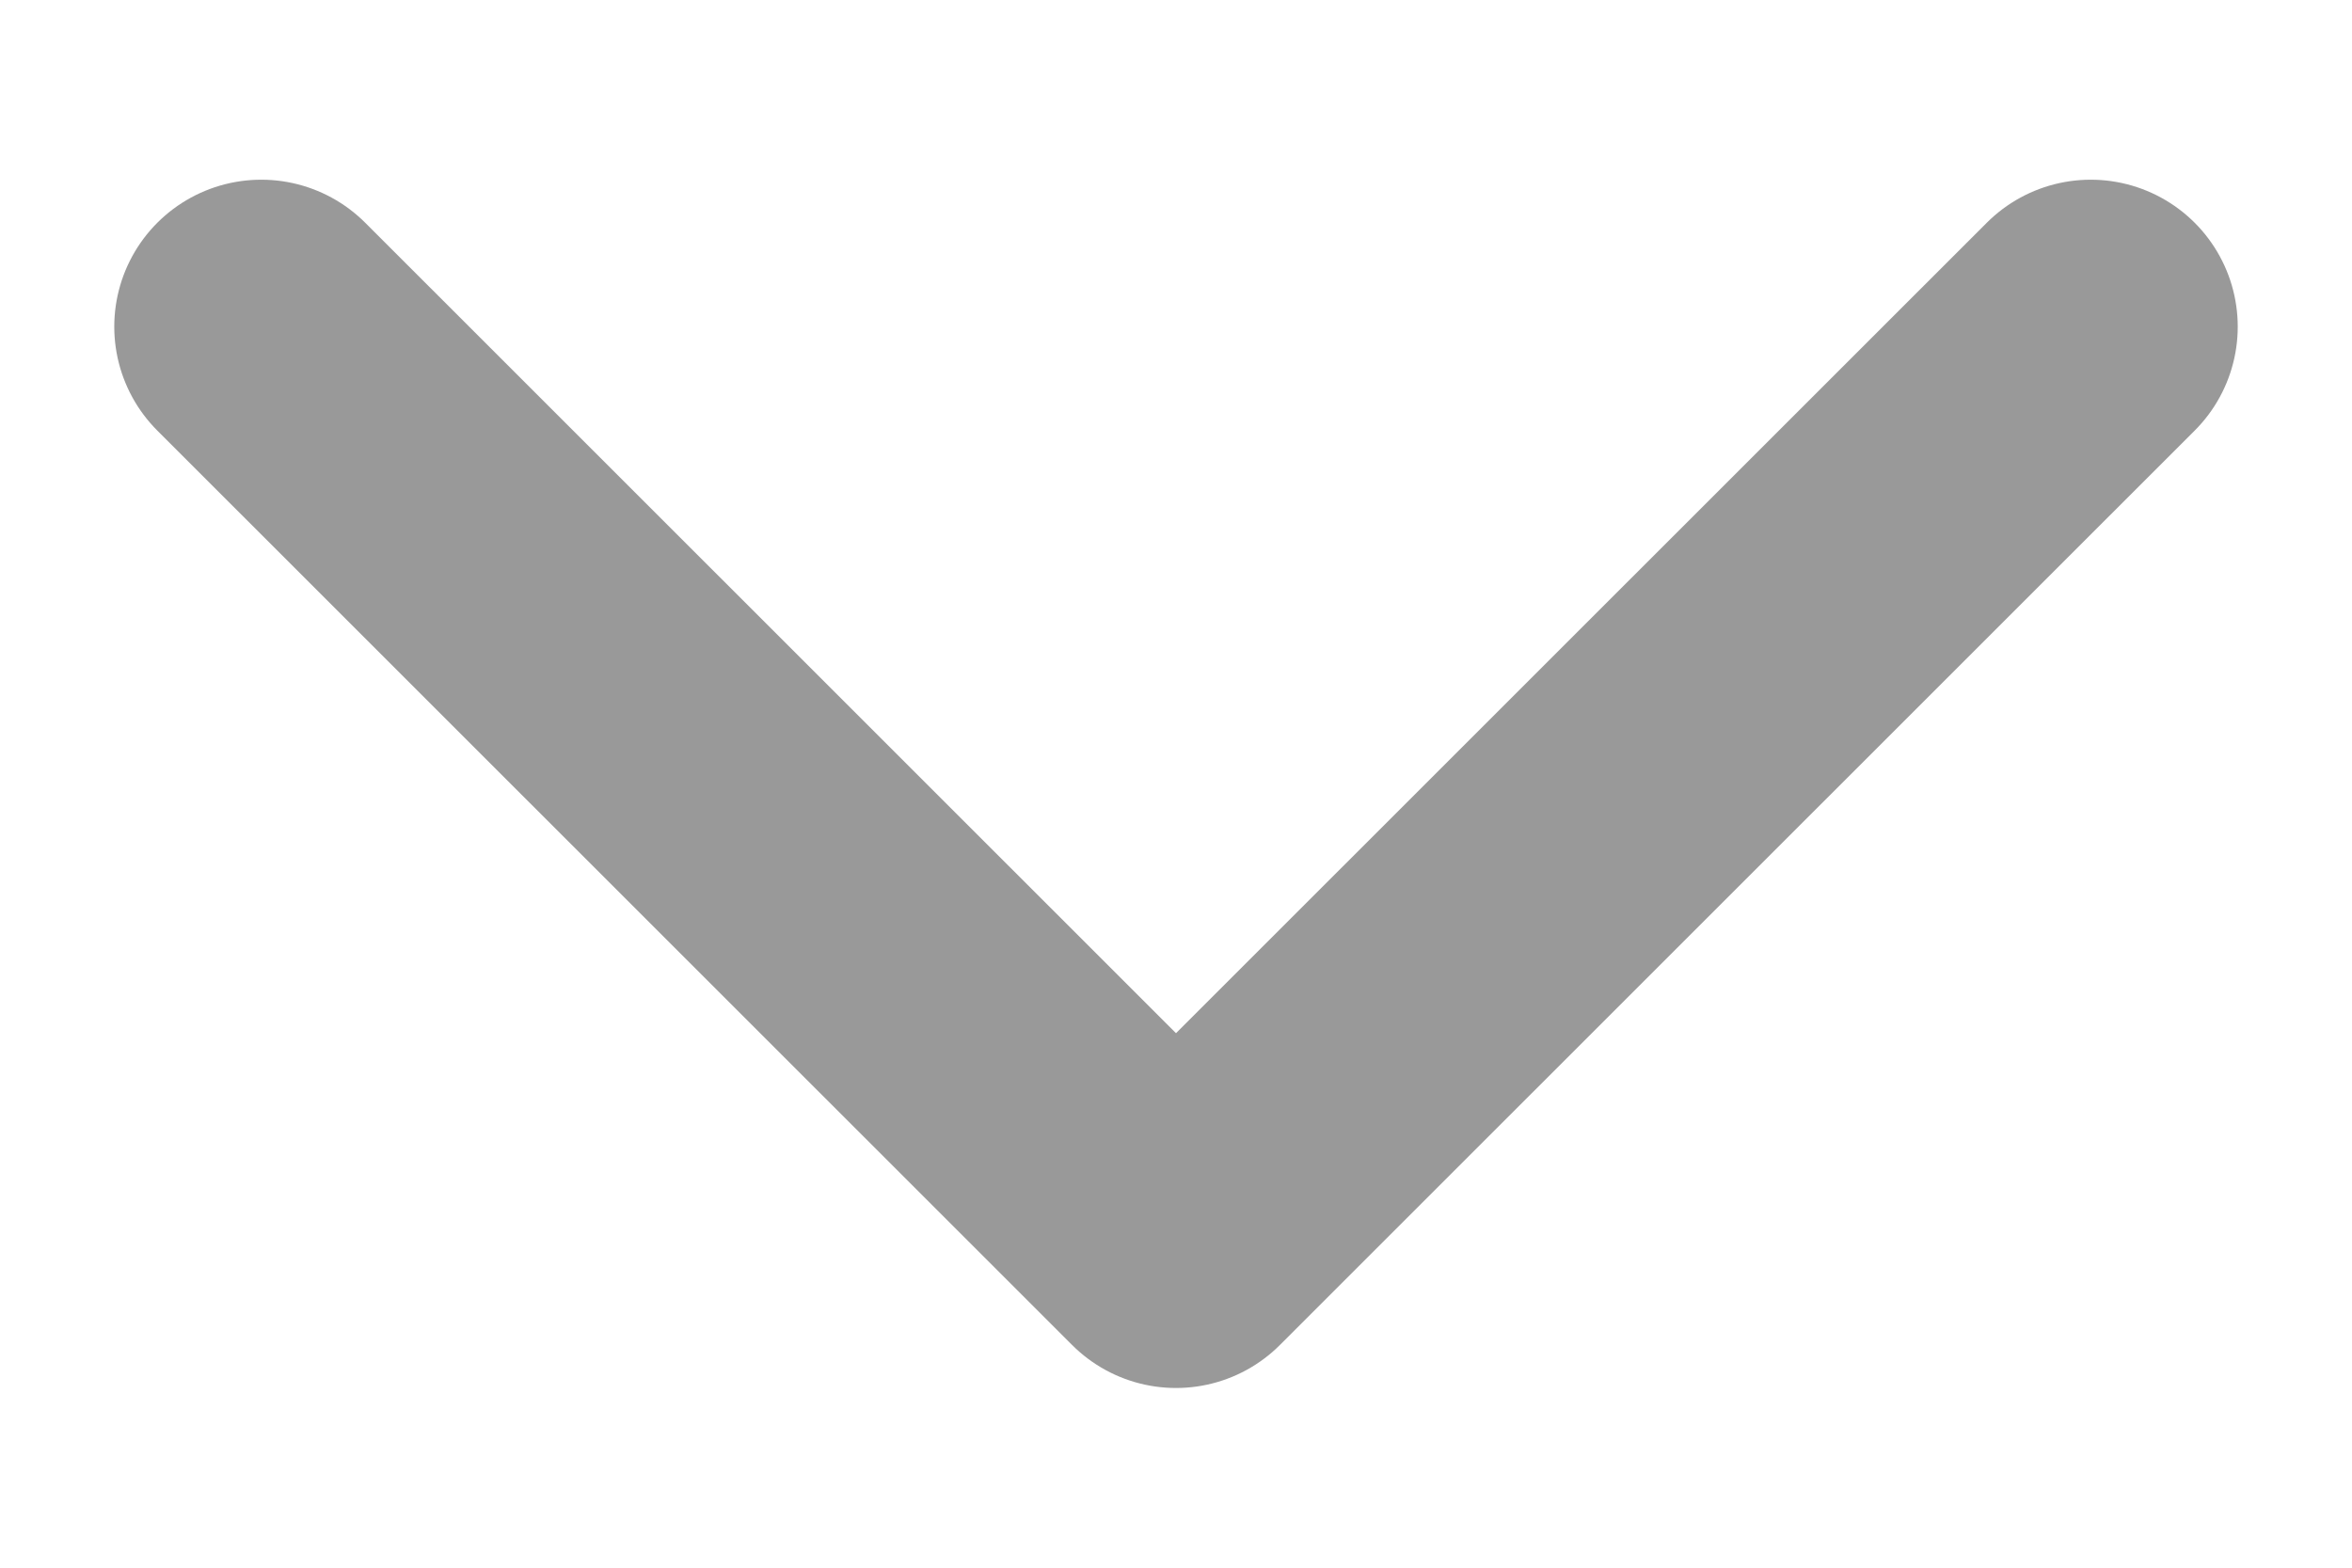
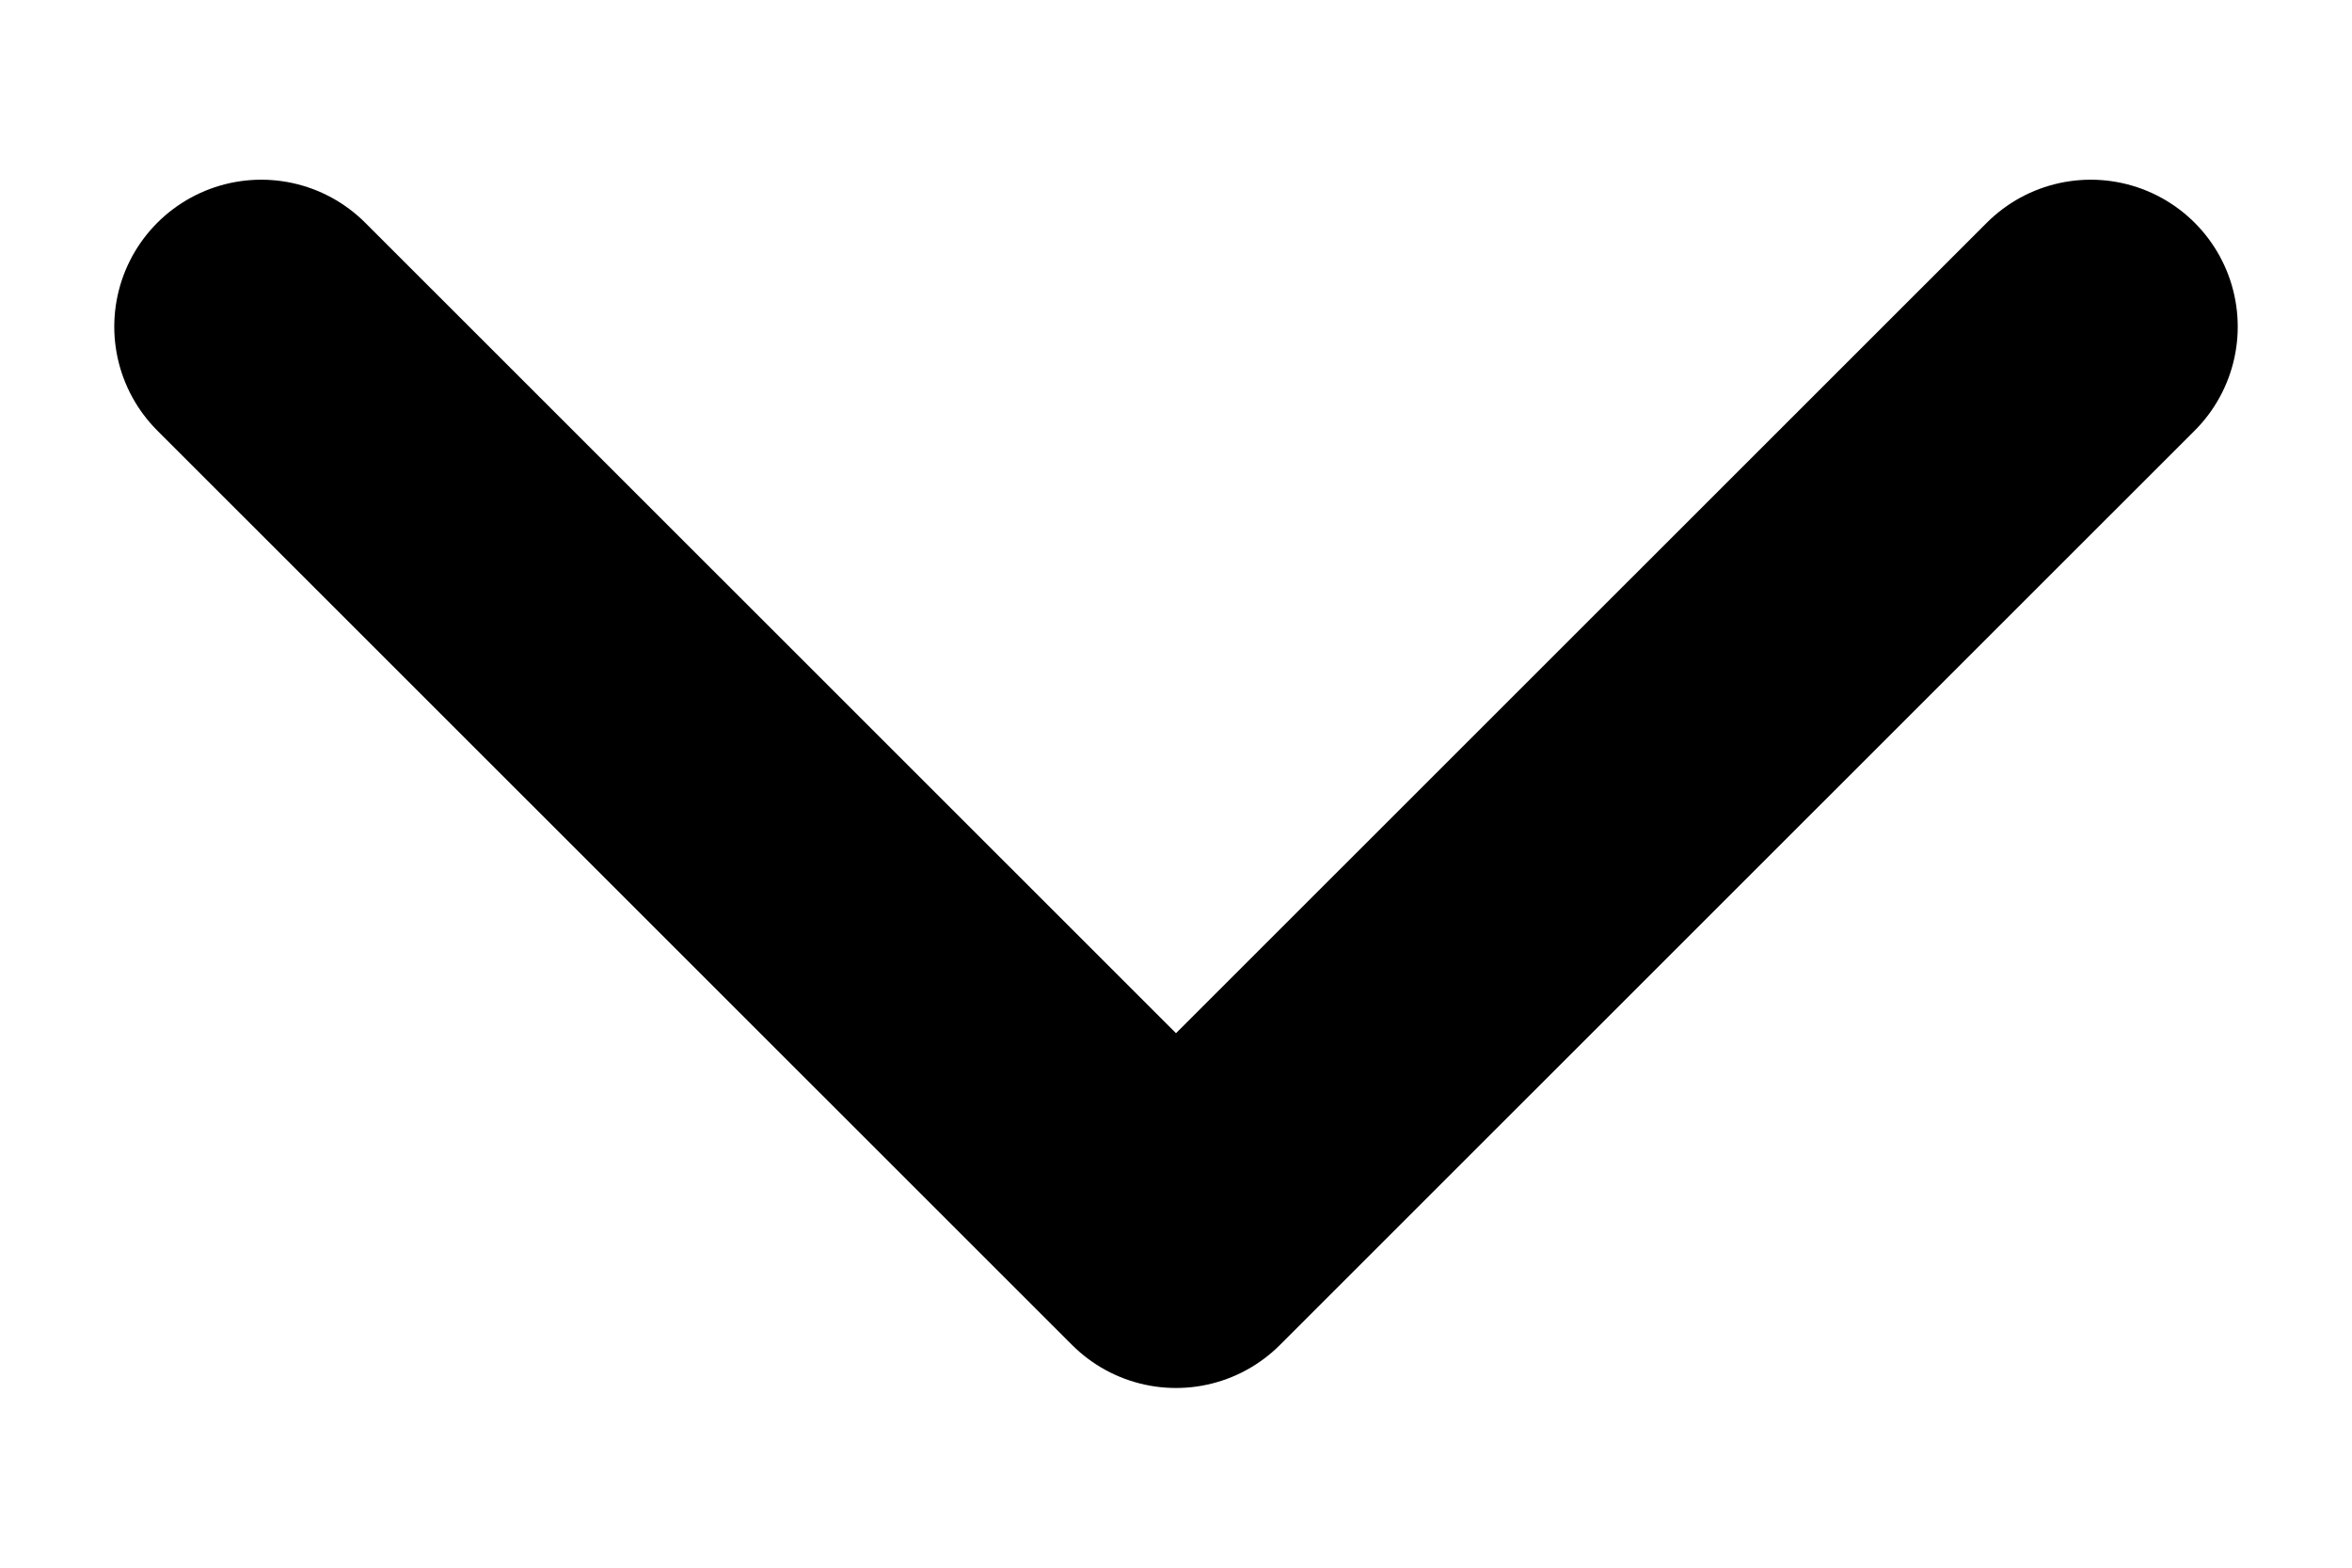
<svg xmlns="http://www.w3.org/2000/svg" width="12" height="8" viewBox="0 0 12 8" fill="none">
-   <path d="M1.333 1.667L6 6.333L10.667 1.667" stroke="#999999" stroke-width="1.5" stroke-linecap="round" stroke-linejoin="round" />
+   <path d="M1.333 1.667L6 6.333L10.667 1.667" stroke="currentColor" stroke-width="1.5" stroke-linecap="round" stroke-linejoin="round" />
</svg>
